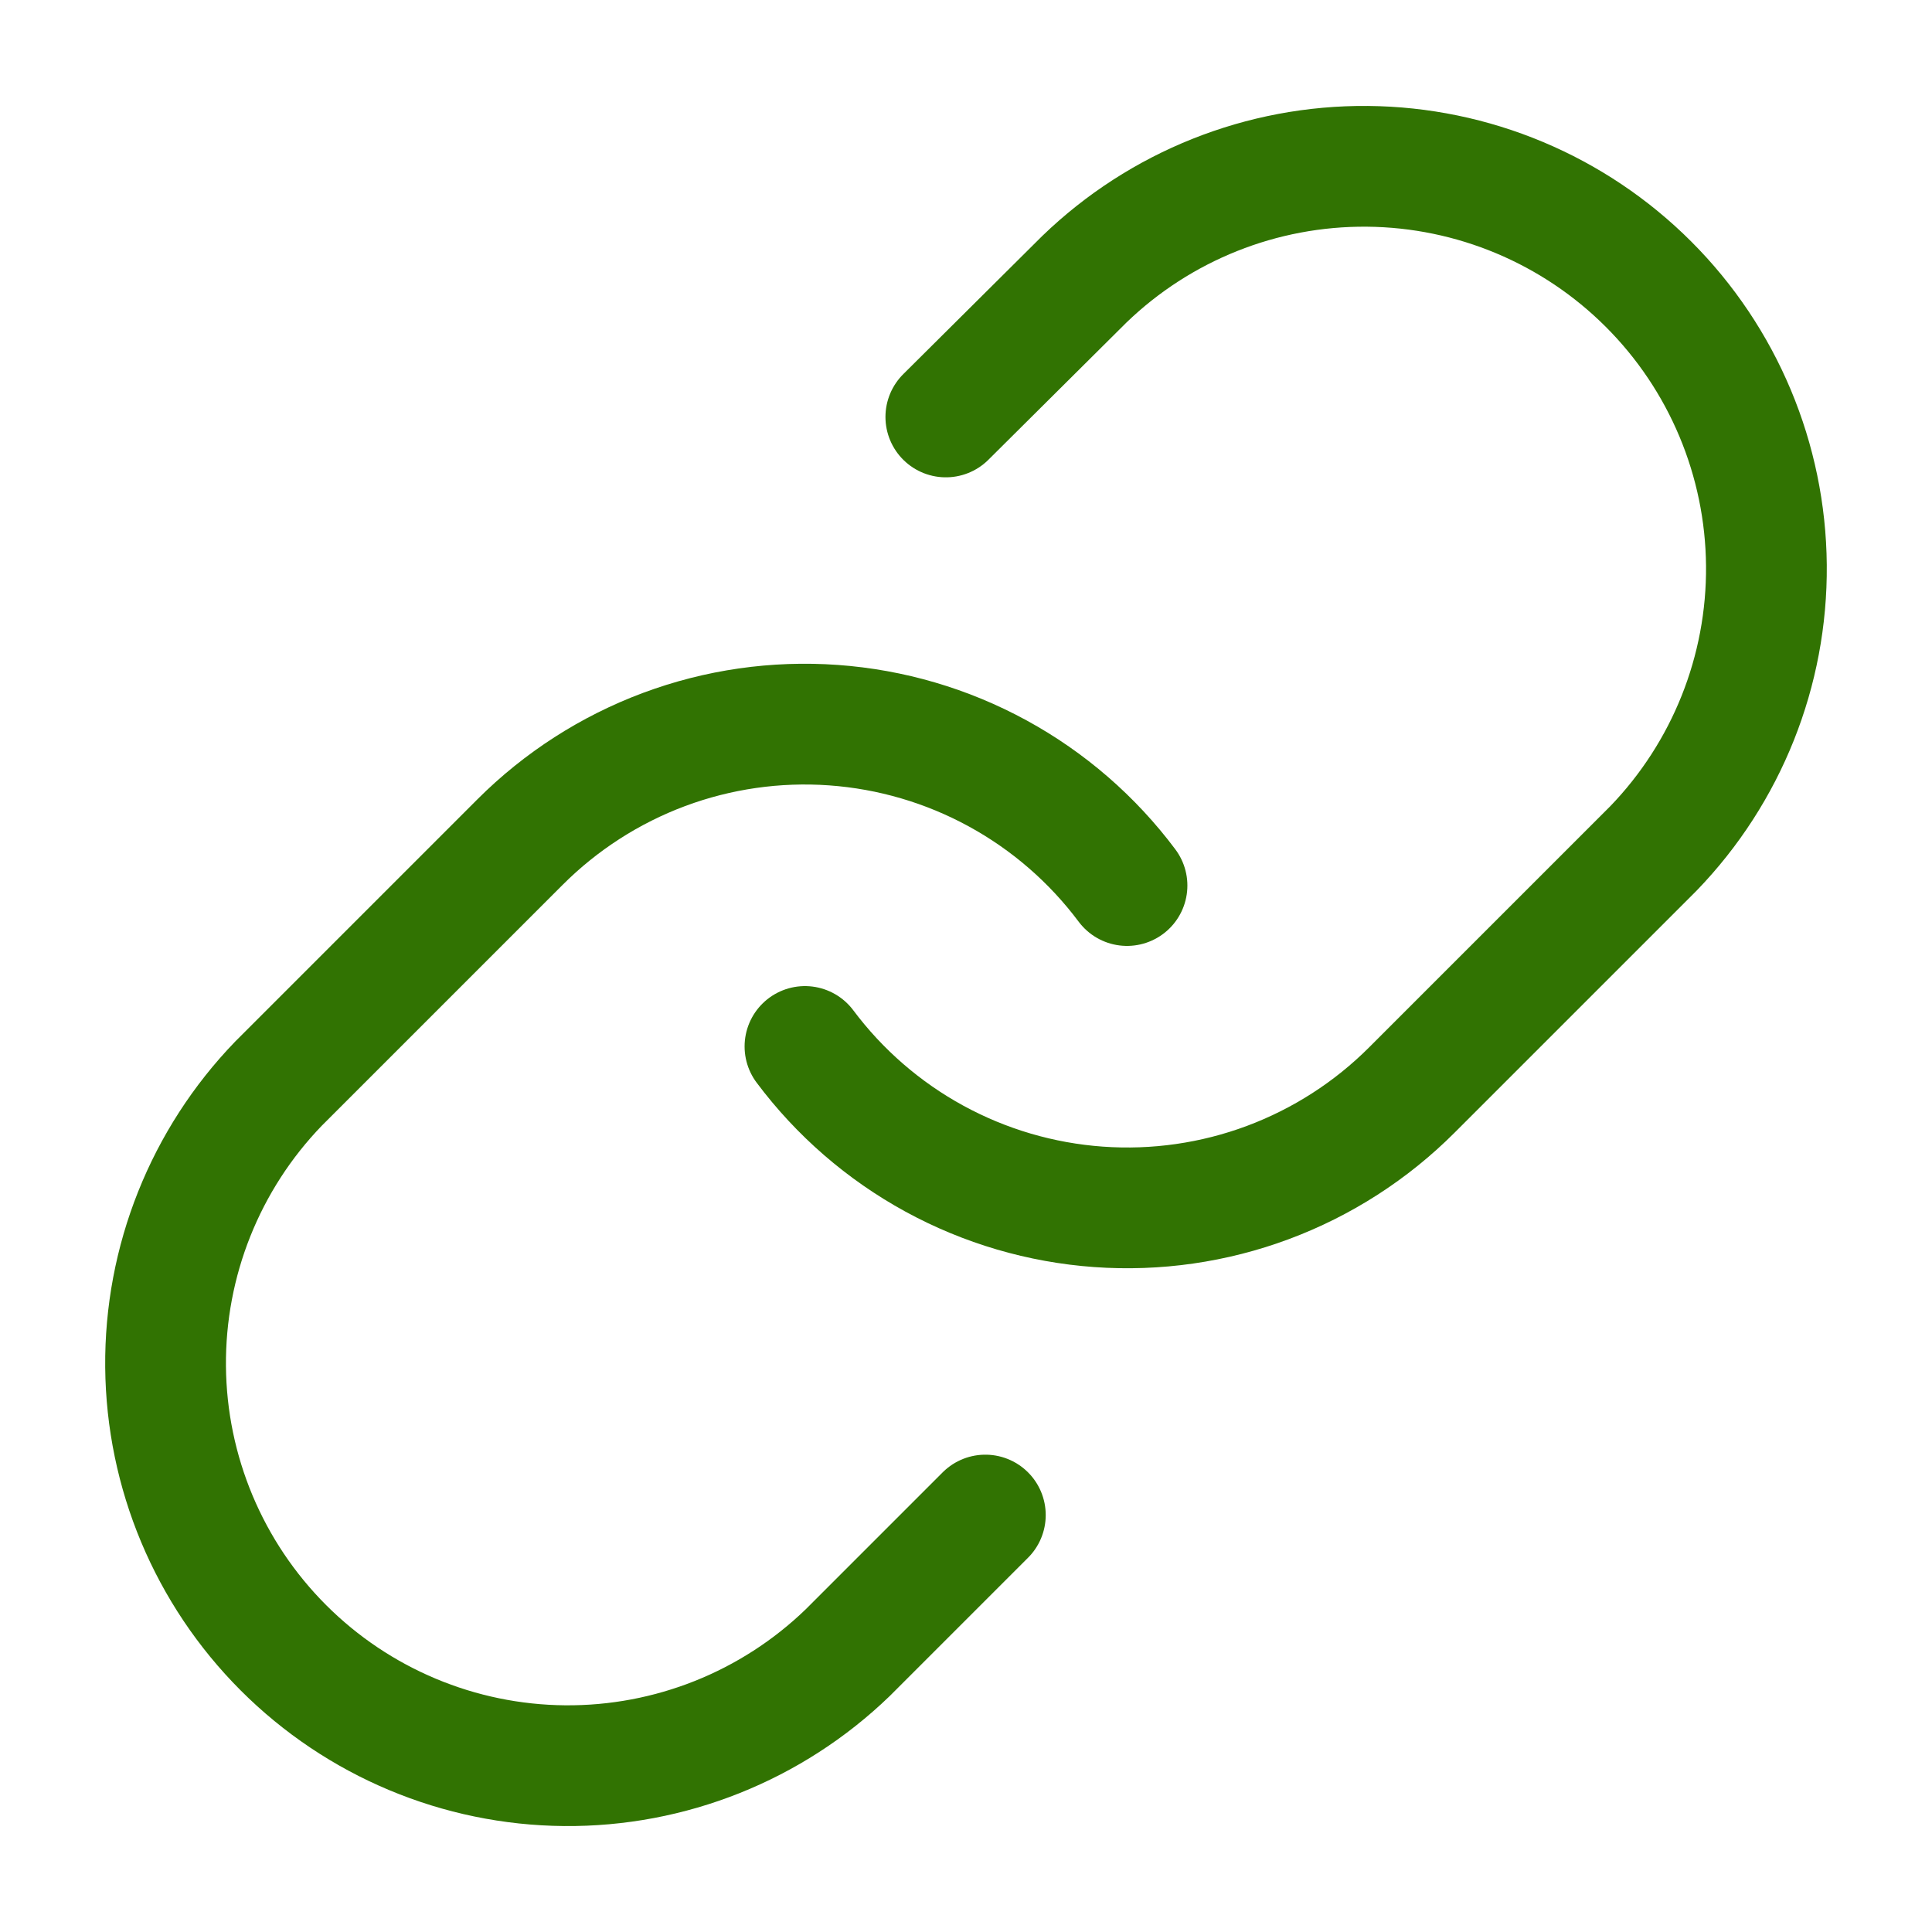
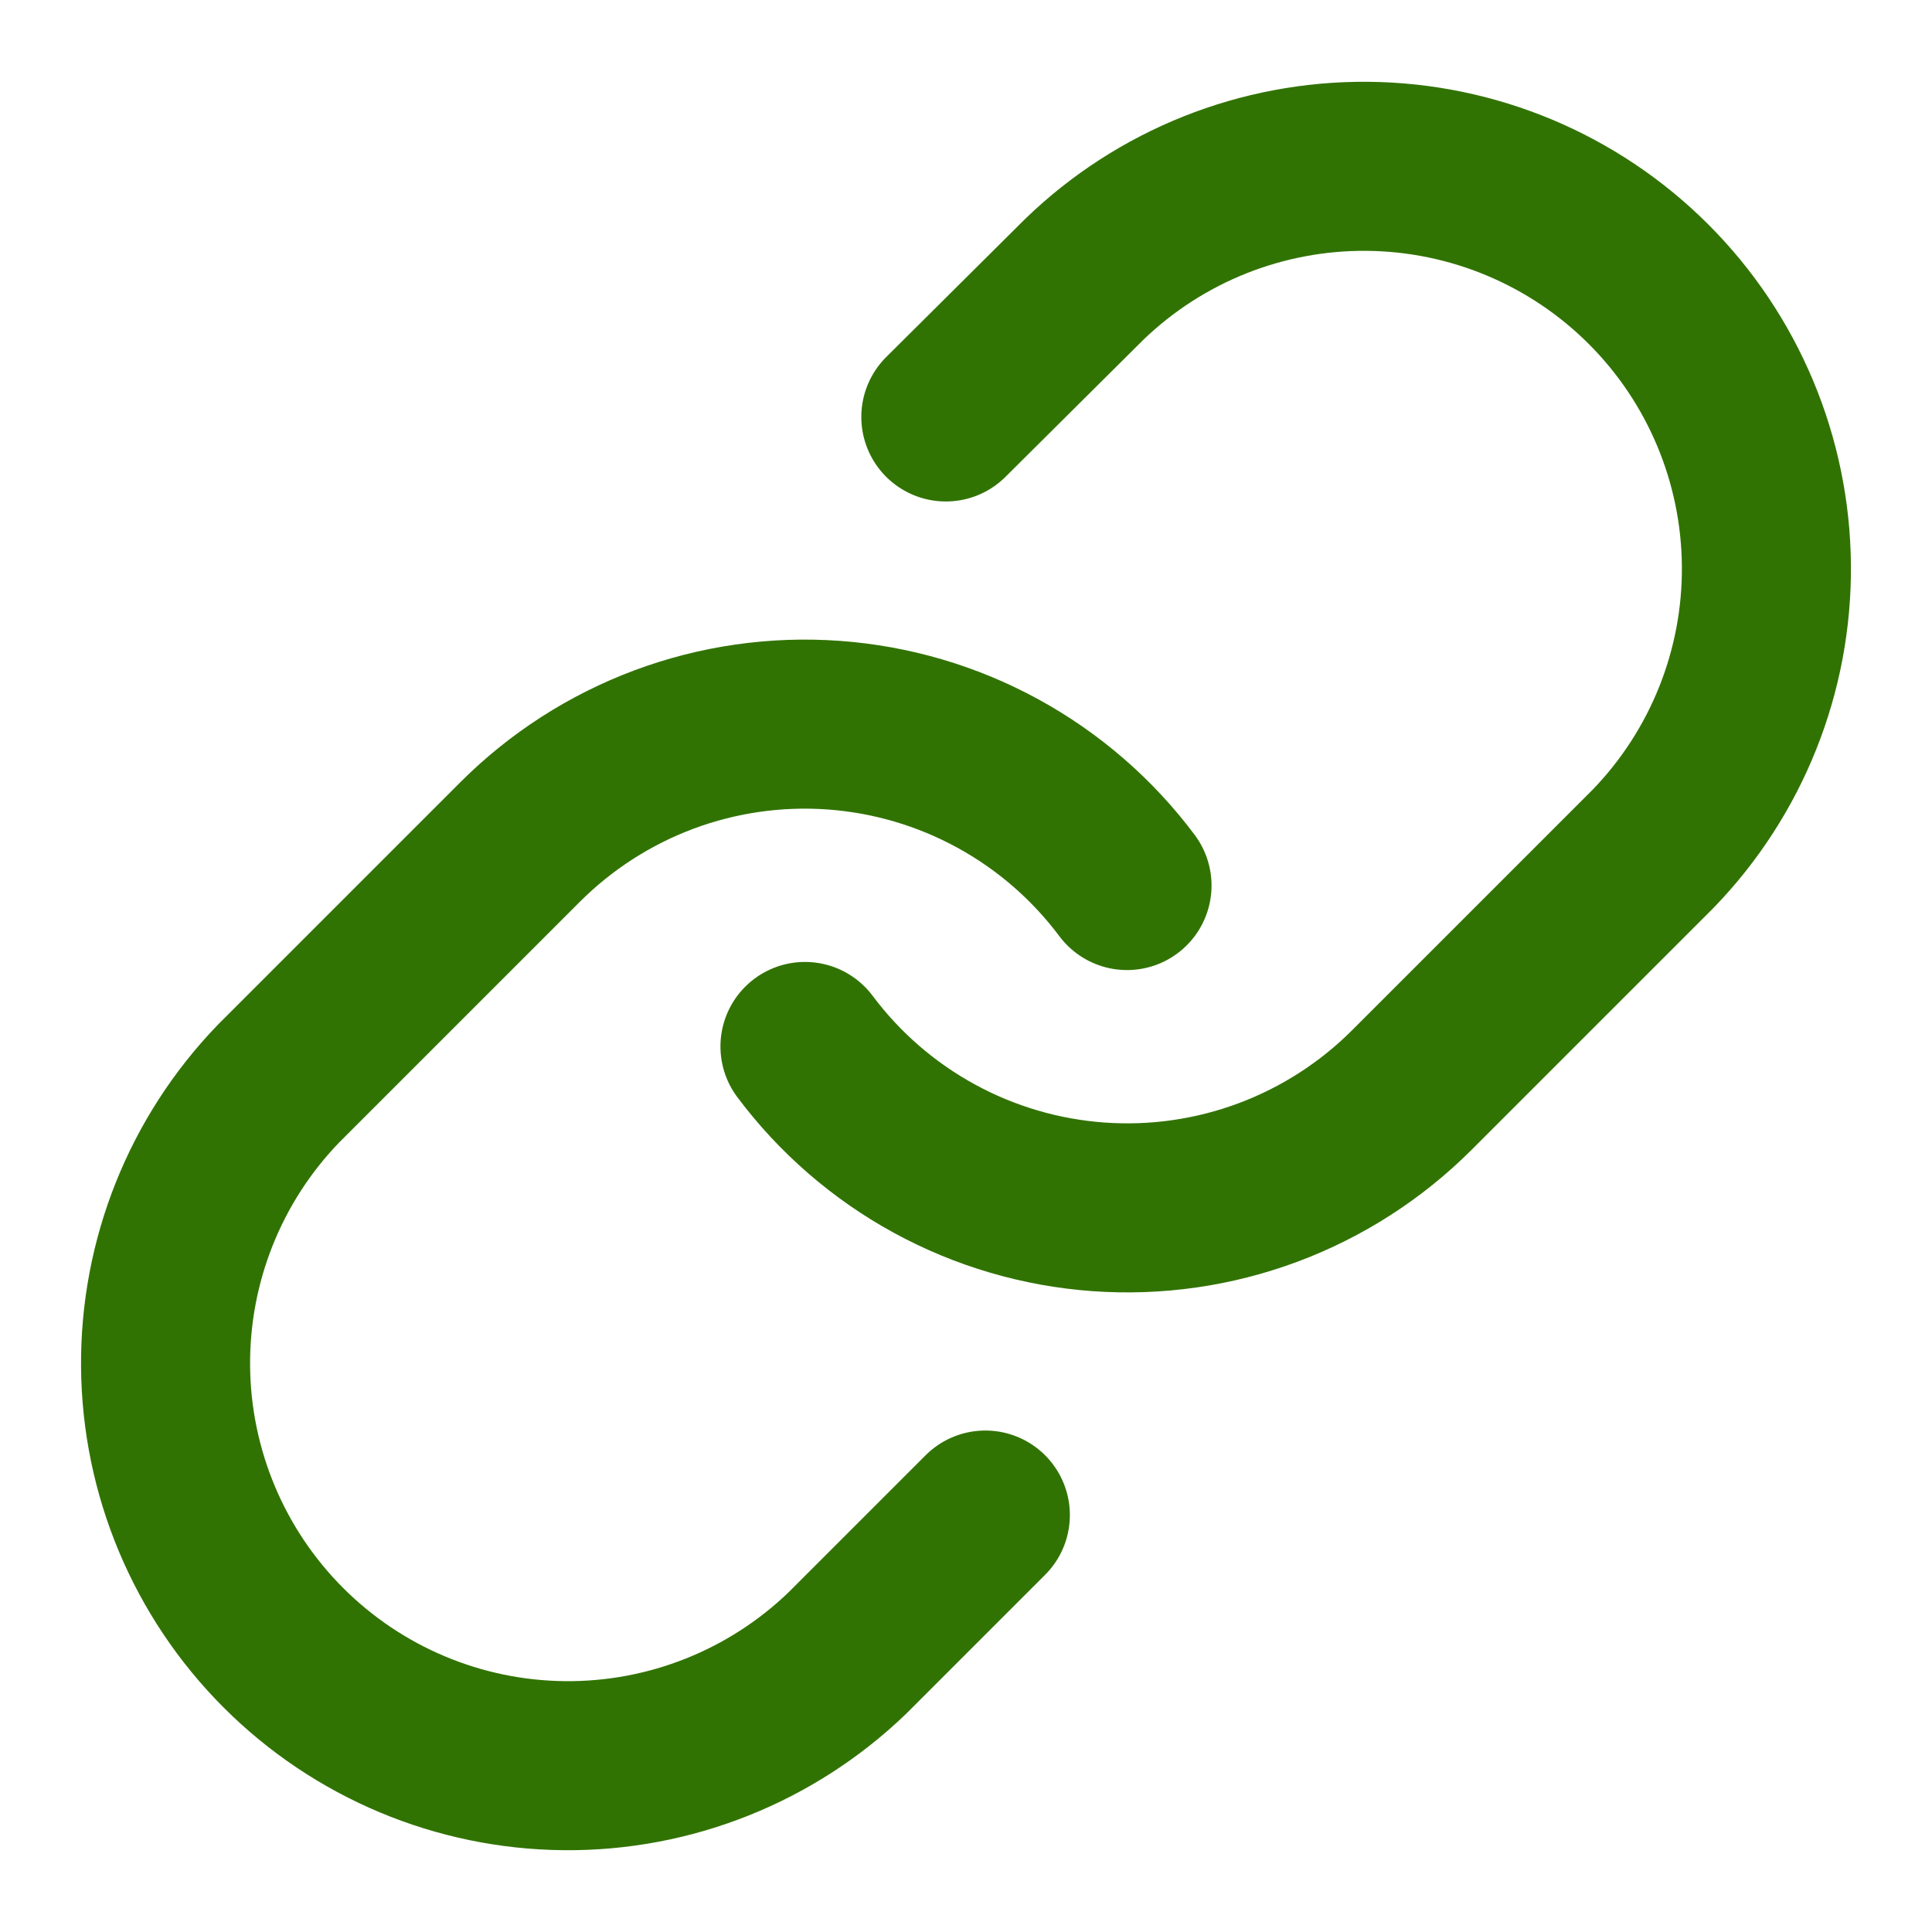
<svg xmlns="http://www.w3.org/2000/svg" width="80" height="80" viewBox="0 0 80 80" fill="none">
-   <path d="M33.332 43.332C34.764 45.246 36.59 46.829 38.687 47.975C40.785 49.121 43.104 49.802 45.487 49.973C47.871 50.144 50.264 49.8 52.503 48.965C54.742 48.129 56.776 46.822 58.465 45.132L68.465 35.132C71.501 31.988 73.181 27.779 73.143 23.409C73.105 19.039 71.353 14.858 68.262 11.768C65.172 8.678 60.992 6.925 56.622 6.887C52.252 6.849 48.042 8.529 44.899 11.565L39.165 17.265" stroke="#317302" stroke-width="5" stroke-linecap="round" stroke-linejoin="round" />
-   <path d="M46.667 36.668C45.236 34.754 43.41 33.171 41.312 32.025C39.215 30.879 36.896 30.198 34.512 30.027C32.128 29.856 29.735 30.2 27.496 31.035C25.257 31.871 23.224 33.178 21.534 34.868L11.534 44.868C8.498 48.011 6.818 52.221 6.856 56.591C6.894 60.961 8.647 65.142 11.737 68.232C14.827 71.322 19.007 73.075 23.377 73.113C27.747 73.151 31.957 71.471 35.101 68.435L40.801 62.735" stroke="#317302" stroke-width="5" stroke-linecap="round" stroke-linejoin="round" />
+   <path d="M33.332 43.332C34.764 45.246 36.59 46.829 38.687 47.975C40.785 49.121 43.104 49.802 45.487 49.973C47.871 50.144 50.264 49.8 52.503 48.965C54.742 48.129 56.776 46.822 58.465 45.132L68.465 35.132C71.501 31.988 73.181 27.779 73.143 23.409C73.105 19.039 71.353 14.858 68.262 11.768C65.172 8.678 60.992 6.925 56.622 6.887C52.252 6.849 48.042 8.529 44.899 11.565L39.165 17.265" stroke="#317302" stroke-width="7" stroke-linecap="round" stroke-linejoin="round" />
+   <path d="M46.667 36.668C45.236 34.754 43.41 33.171 41.312 32.025C39.215 30.879 36.896 30.198 34.512 30.027C32.128 29.856 29.735 30.2 27.496 31.035C25.257 31.871 23.224 33.178 21.534 34.868L11.534 44.868C8.498 48.011 6.818 52.221 6.856 56.591C6.894 60.961 8.647 65.142 11.737 68.232C14.827 71.322 19.007 73.075 23.377 73.113C27.747 73.151 31.957 71.471 35.101 68.435L40.801 62.735" stroke="#317302" stroke-width="7" stroke-linecap="round" stroke-linejoin="round" />
</svg>
